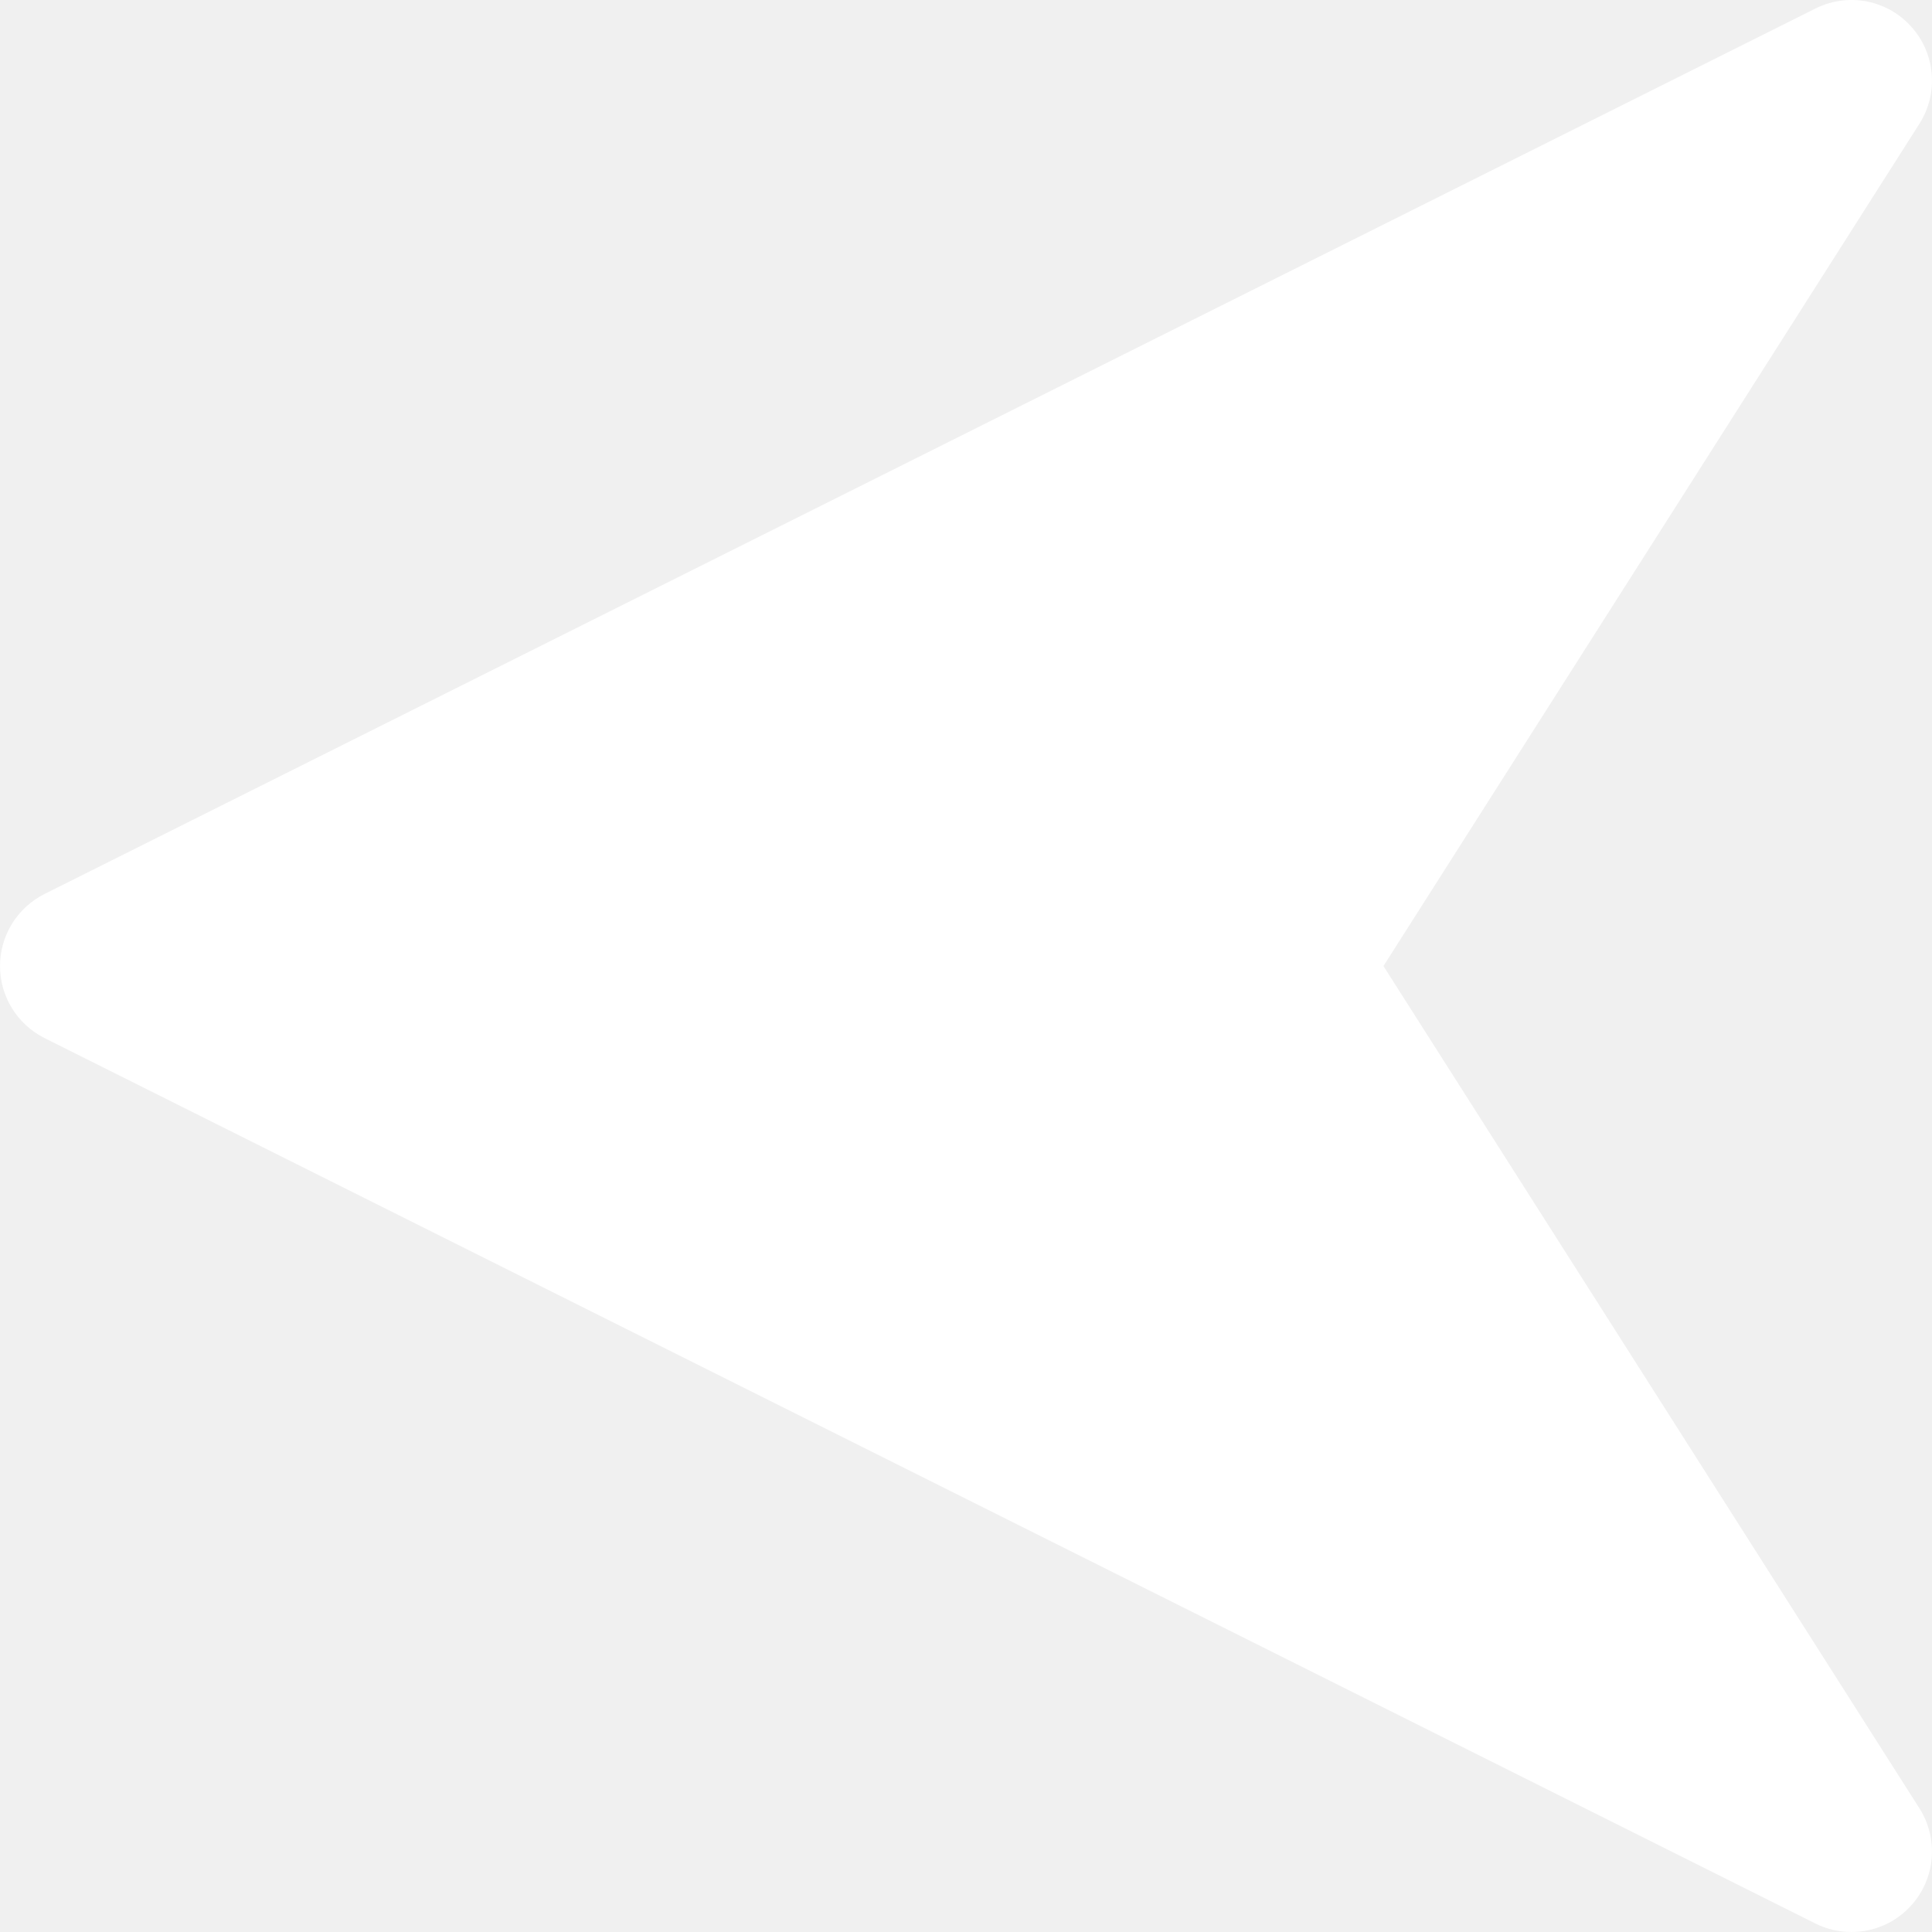
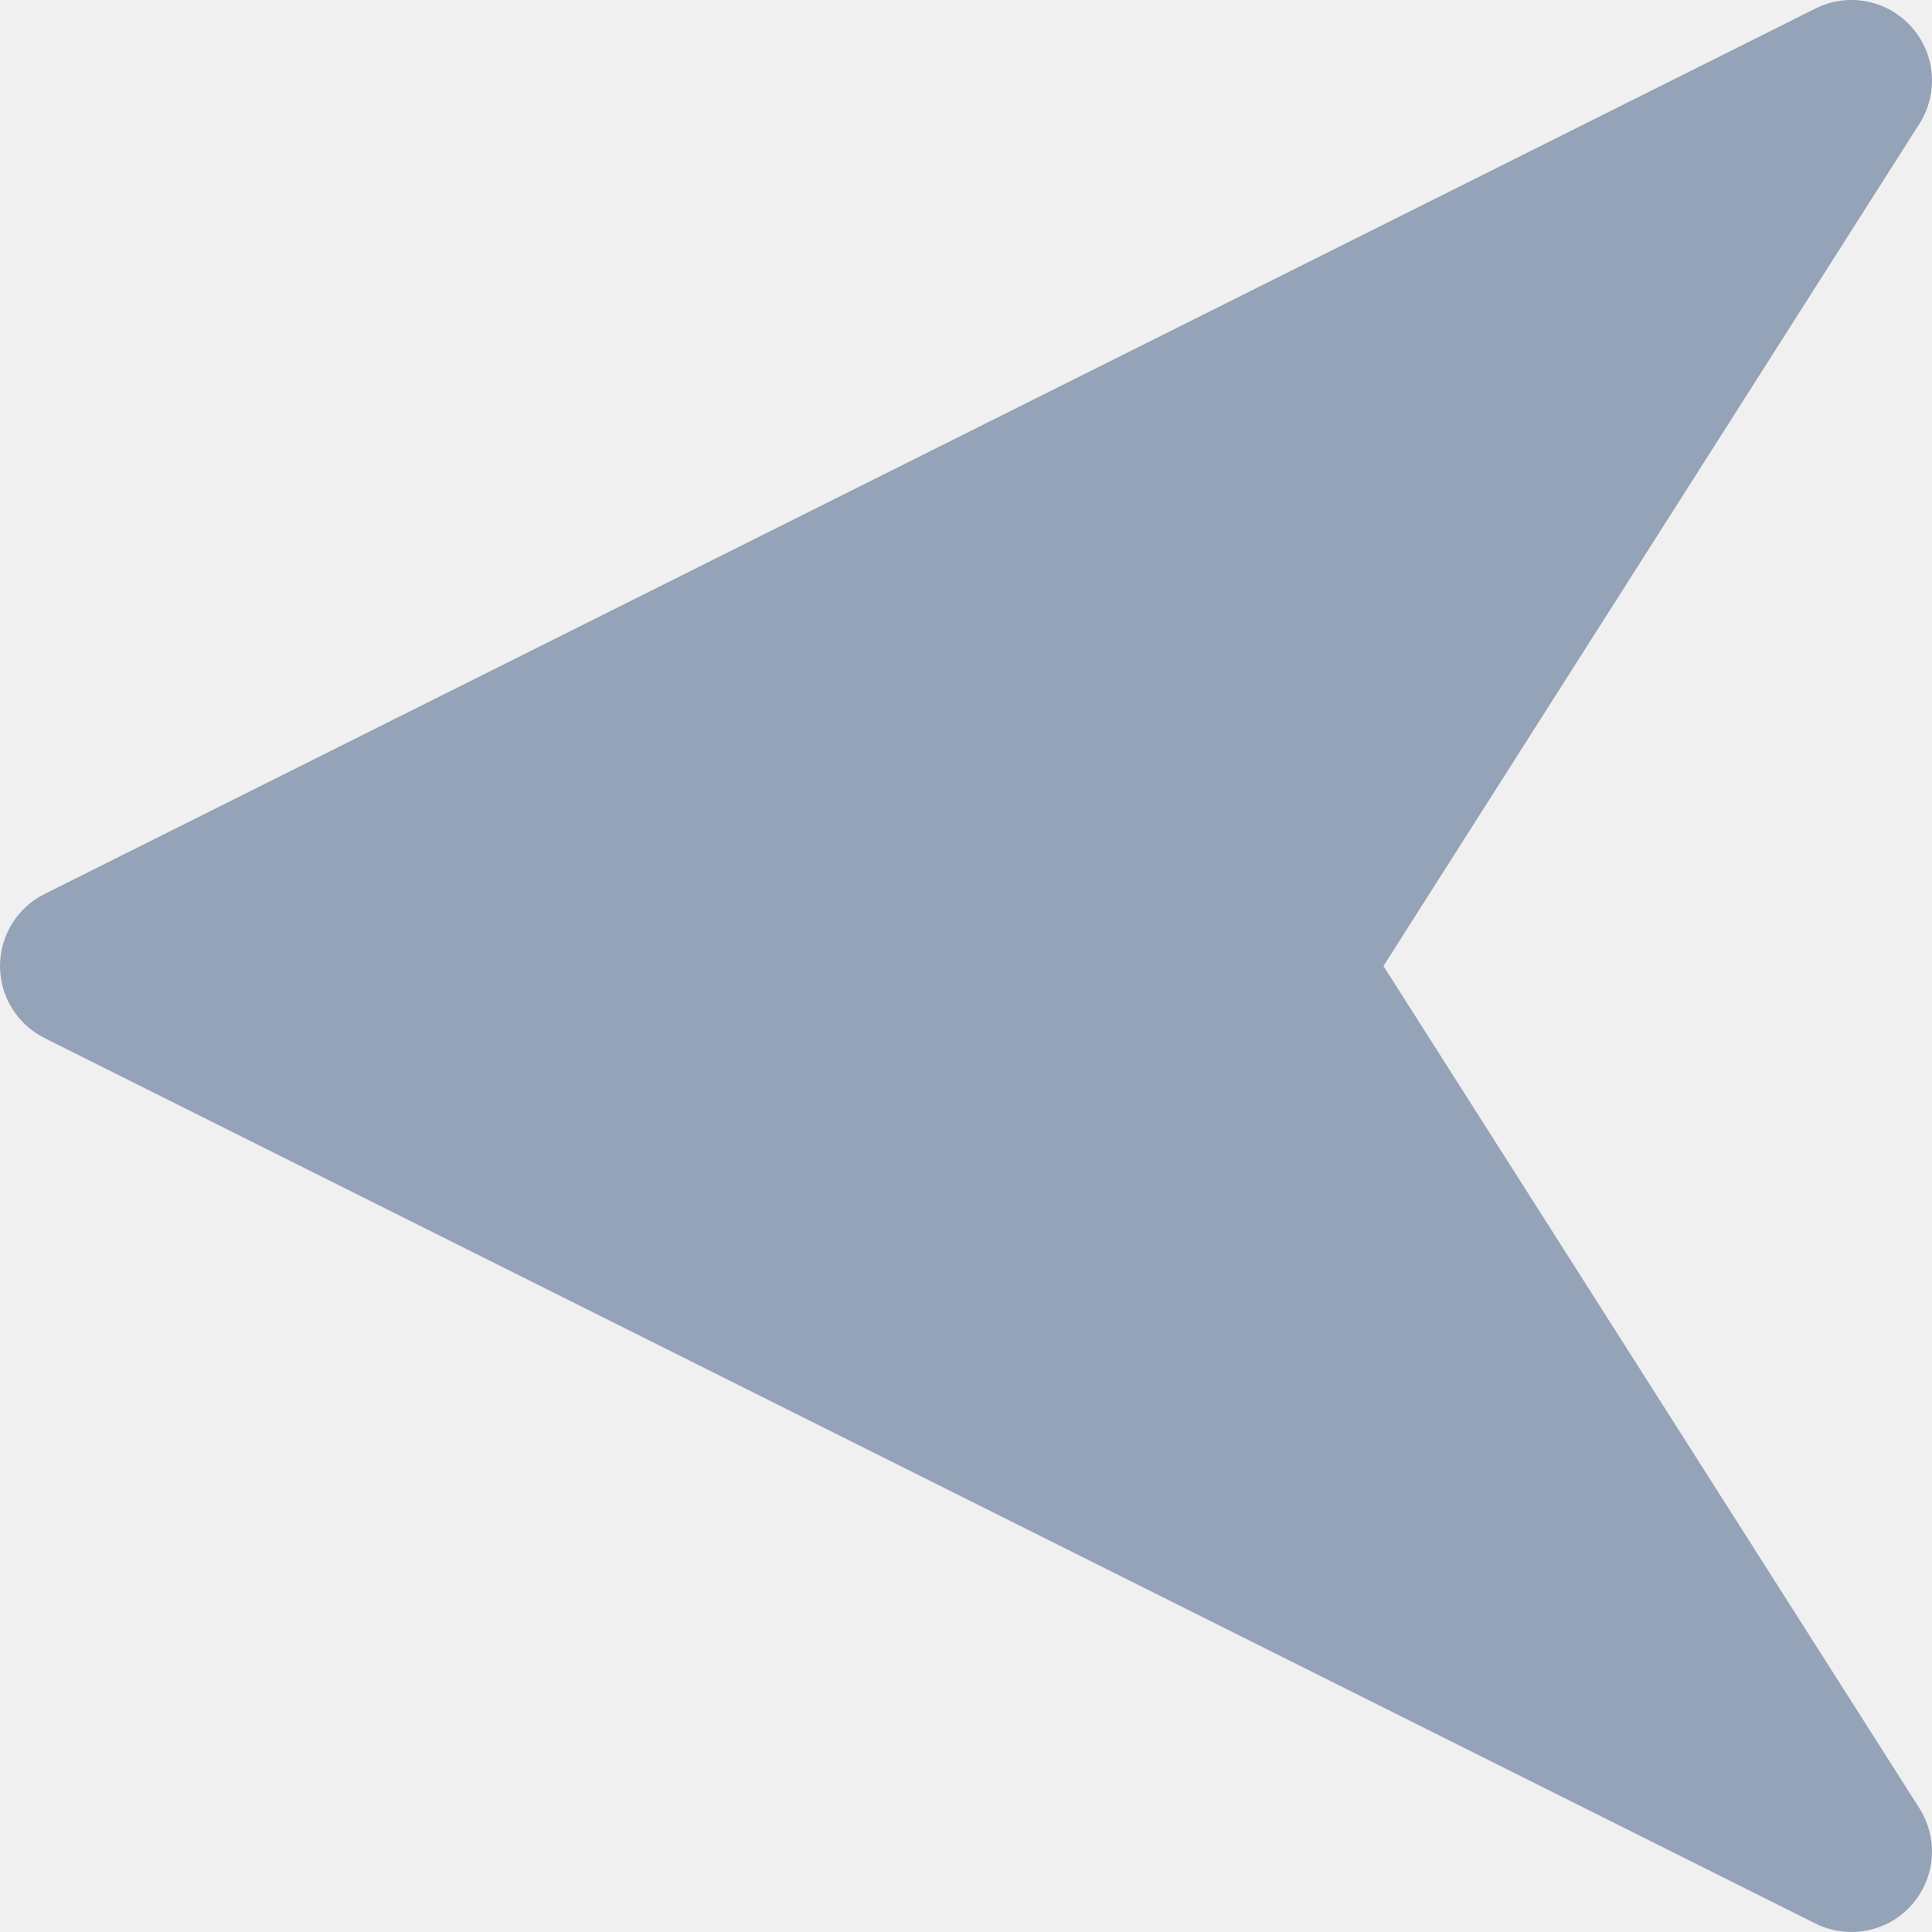
- <svg xmlns="http://www.w3.org/2000/svg" fill="#ffffff" height="200px" width="200px" version="1.1" id="Layer_1" viewBox="0 0 512.013 512.013" xml:space="preserve">
+ <svg xmlns="http://www.w3.org/2000/svg" fill="rgb(148 163 184)" height="200px" width="200px" version="1.1" id="Layer_1" viewBox="0 0 512.013 512.013" xml:space="preserve">
  <g id="SVGRepo_bgCarrier" stroke-width="0" />
  <g id="SVGRepo_tracerCarrier" stroke-linecap="round" stroke-linejoin="round" />
  <g id="SVGRepo_iconCarrier">
    <g>
      <g>
        <path d="M366.64,256.013L508.677,32.802c5.141-8.107,4.267-18.624-2.176-25.749c-6.443-7.168-16.832-9.067-25.365-4.8 L11.802,236.92c-7.232,3.627-11.797,11.008-11.797,19.093c0,8.085,4.565,15.467,11.797,19.093l469.333,234.667 c3.029,1.515,6.293,2.24,9.536,2.24c5.888,0,11.691-2.432,15.829-7.04c6.443-7.125,7.317-17.643,2.176-25.749L366.64,256.013z" />
      </g>
    </g>
  </g>
</svg>
